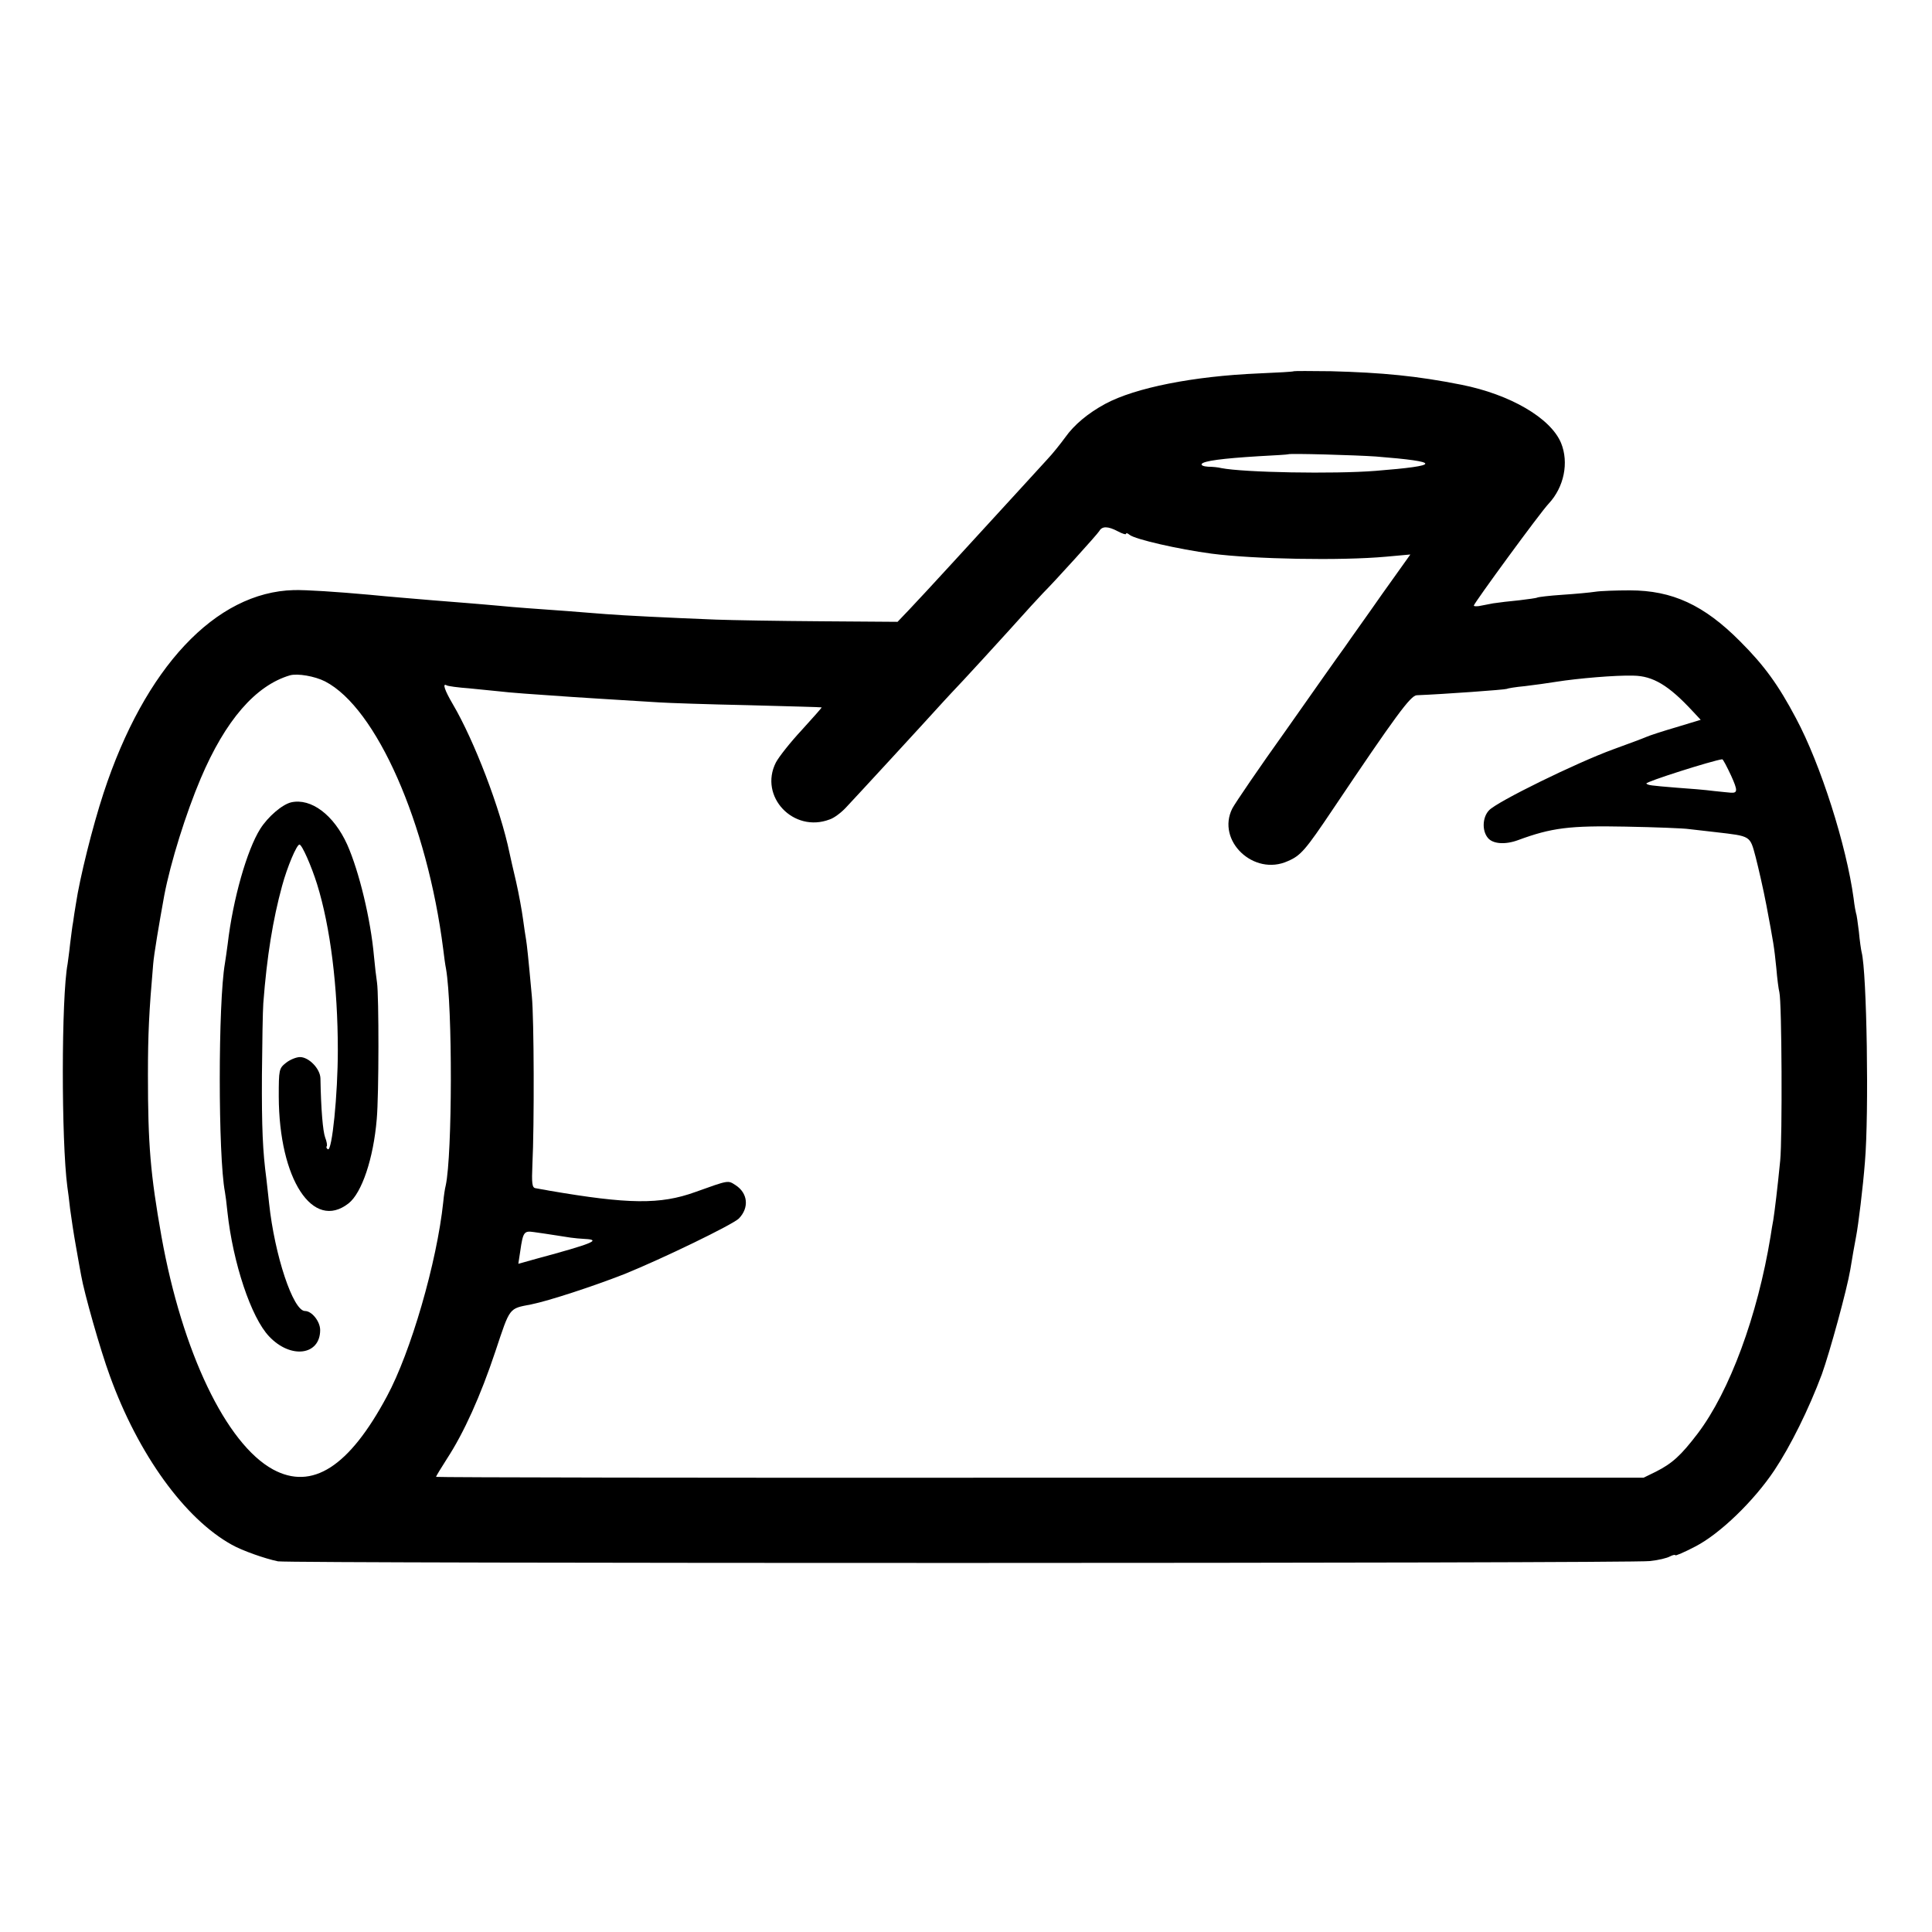
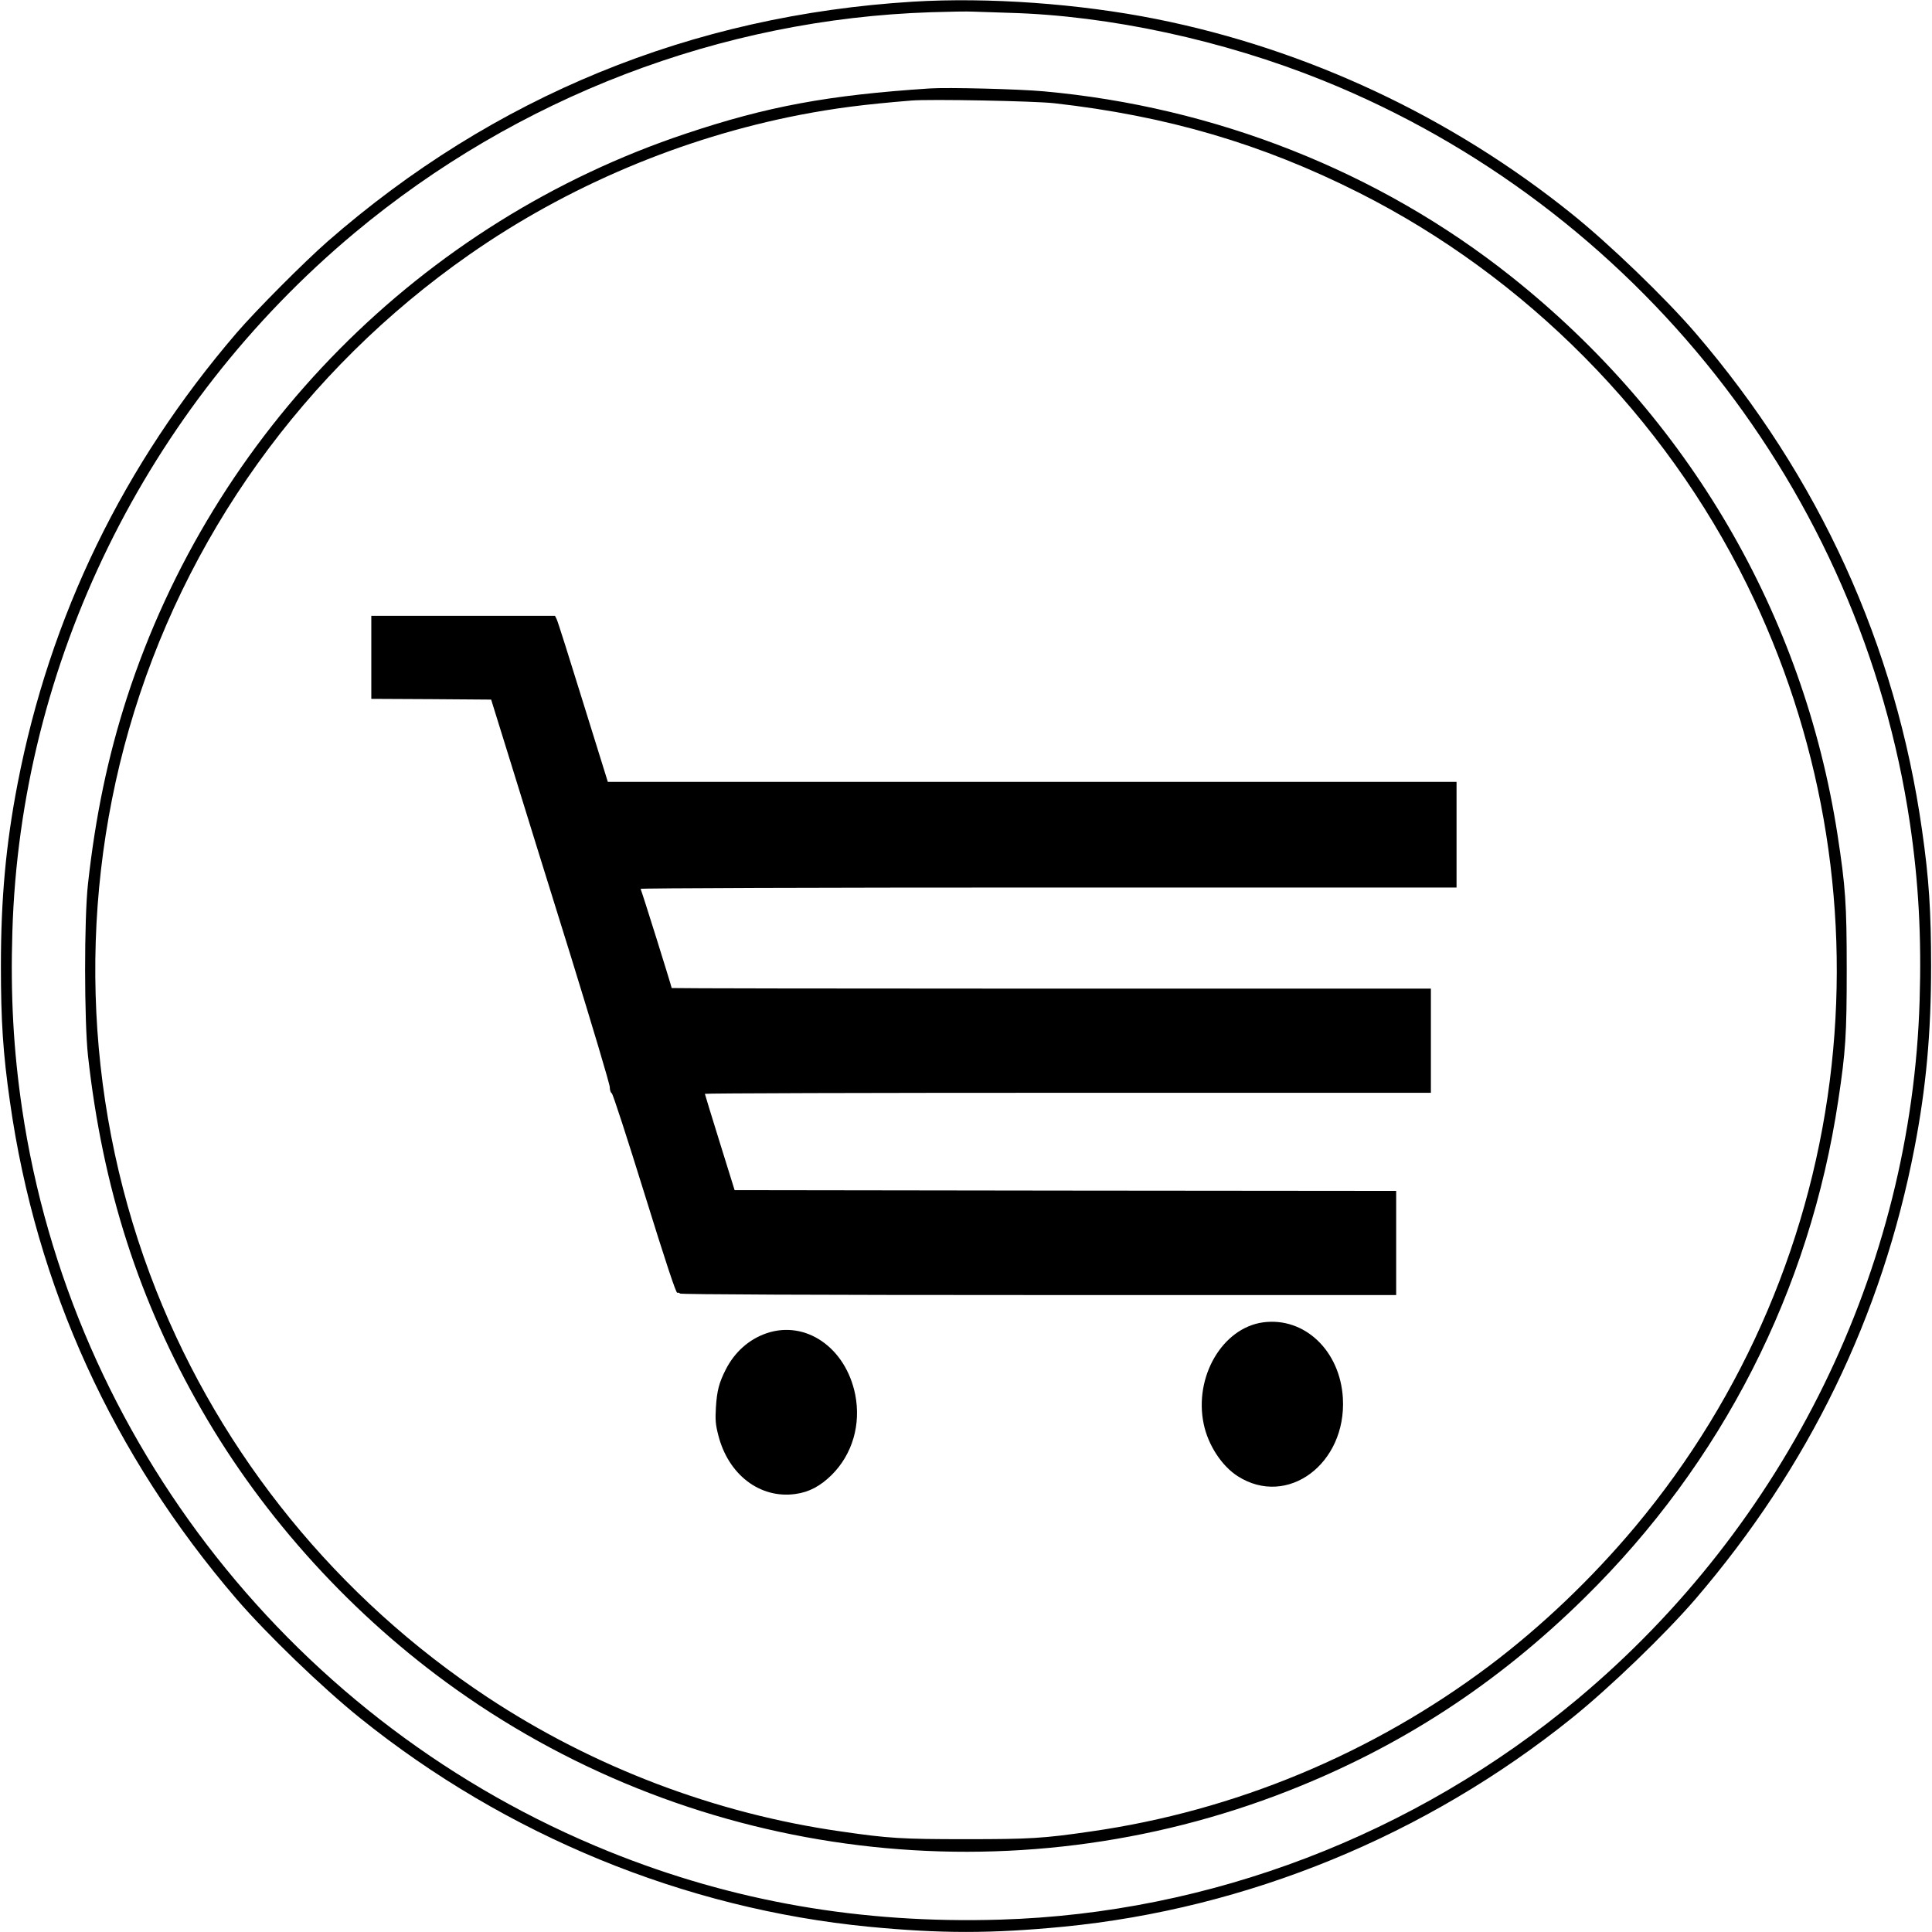
- <svg xmlns="http://www.w3.org/2000/svg" version="1.0" width="700pt" height="700pt" viewBox="0 0 700 700" preserveAspectRatio="xMidYMid meet">
-   <g transform="translate(0,700) scale(0.1,-0.1)" fill="#000000" stroke="none">
-     <path d="M4688 5655 c-2 -2 -59 -5 -128 -8 -237 -10 -447 -52 -555 -110 -63 -34 -113 -76 -145 -121 -16 -22 -46 -60 -67 -82 -37 -41 -100 -109 -337 -368 -66 -72 -139 -151 -162 -175 l-42 -44 -278 2 c-154 1 -324 4 -379 6 -177 7 -338 15 -400 20 -33 3 -96 7 -140 11 -124 9 -185 13 -245 19 -30 3 -83 7 -117 10 -35 3 -91 7 -125 10 -69 6 -159 13 -228 20 -122 11 -230 18 -275 17 -284 -7 -541 -281 -690 -736 -40 -122 -86 -307 -100 -401 -4 -22 -8 -51 -10 -65 -3 -14 -7 -50 -11 -80 -3 -30 -8 -63 -9 -72 -23 -121 -23 -642 -1 -808 2 -14 7 -50 10 -80 4 -30 13 -91 21 -135 8 -44 16 -92 19 -106 11 -64 70 -272 104 -364 103 -285 272 -518 442 -612 37 -21 119 -50 167 -60 40 -8 4907 -8 4971 1 30 3 63 11 73 17 10 5 19 7 19 4 0 -3 33 11 73 32 89 46 212 165 286 276 58 87 125 222 172 348 29 81 91 307 103 379 7 44 15 88 21 120 8 41 25 179 32 270 15 175 7 688 -12 760 -2 8 -7 42 -10 75 -4 32 -8 62 -10 65 -1 3 -6 28 -9 55 -26 191 -119 485 -209 653 -64 121 -115 191 -202 278 -131 132 -246 185 -400 185 -49 0 -106 -2 -125 -5 -19 -3 -73 -8 -119 -11 -46 -3 -87 -8 -91 -10 -3 -2 -33 -6 -66 -10 -32 -3 -75 -8 -94 -11 -19 -4 -43 -8 -52 -10 -10 -1 -18 -1 -18 2 0 8 242 339 271 369 56 60 74 149 45 220 -38 91 -185 176 -361 211 -161 32 -286 44 -473 49 -72 1 -132 1 -134 0z m297 -309 c239 -19 239 -33 -1 -52 -152 -12 -477 -6 -559 10 -11 3 -33 5 -48 5 -16 1 -26 5 -23 10 7 11 75 20 206 28 58 3 106 6 107 7 5 4 247 -3 318 -8z m-935 -271 c17 -9 30 -13 30 -9 0 4 6 2 13 -4 20 -16 176 -52 297 -68 153 -20 468 -26 632 -11 l88 8 -102 -143 c-55 -79 -117 -165 -136 -193 -20 -27 -115 -162 -212 -300 -98 -137 -185 -265 -195 -284 -59 -117 78 -247 201 -191 47 20 64 40 164 189 227 338 281 411 303 412 100 4 320 20 326 23 3 2 33 7 66 10 33 4 85 11 115 16 76 12 214 24 278 22 71 -1 128 -35 215 -129 l29 -31 -89 -27 c-48 -14 -97 -30 -108 -35 -11 -5 -65 -25 -120 -45 -132 -48 -422 -190 -450 -221 -24 -25 -26 -74 -4 -100 18 -22 63 -25 109 -8 122 45 187 53 390 49 107 -2 211 -6 230 -9 19 -2 62 -7 96 -11 129 -15 124 -12 145 -90 10 -39 28 -117 39 -175 26 -138 28 -149 36 -228 3 -37 8 -76 11 -87 9 -37 11 -529 3 -610 -10 -102 -20 -183 -25 -215 -3 -14 -7 -41 -10 -60 -47 -287 -148 -561 -264 -714 -61 -80 -92 -108 -151 -138 l-45 -22 -2188 0 c-1203 -1 -2187 1 -2187 3 0 3 18 32 39 65 62 95 122 228 176 390 54 162 48 154 130 170 64 13 223 65 338 110 138 56 390 178 414 201 38 39 33 92 -12 121 -28 18 -23 19 -146 -25 -127 -46 -243 -44 -529 5 -19 4 -42 7 -50 9 -12 2 -14 17 -11 86 7 140 6 529 -2 609 -13 144 -18 188 -21 206 -2 11 -7 44 -11 74 -4 30 -15 91 -25 135 -11 45 -21 92 -24 105 -33 160 -128 407 -205 538 -30 51 -39 78 -23 69 4 -3 41 -8 82 -11 41 -4 91 -9 110 -11 30 -4 125 -11 260 -20 31 -2 138 -9 320 -20 30 -2 174 -7 320 -10 146 -4 266 -7 267 -8 1 -1 -32 -38 -72 -82 -41 -44 -83 -97 -94 -118 -62 -123 64 -256 195 -206 16 5 42 25 58 42 35 37 280 303 356 387 8 9 40 43 71 76 30 32 104 113 164 179 59 66 115 127 124 136 42 42 197 213 204 225 10 18 31 18 67 -1z m-2872 -544 c186 -96 370 -514 428 -971 3 -25 7 -56 10 -70 24 -139 23 -673 -1 -785 -3 -11 -7 -38 -9 -60 -23 -219 -118 -545 -204 -704 -137 -256 -271 -342 -413 -265 -170 93 -329 426 -404 844 -40 226 -49 332 -49 585 0 149 4 229 19 402 3 37 21 143 40 248 23 121 79 299 132 424 90 212 199 337 323 374 28 8 91 -3 128 -22z m5094 -341 c25 -55 24 -64 -2 -62 -3 0 -30 3 -60 6 -30 4 -90 9 -135 12 -98 8 -103 9 -110 15 -5 6 241 84 275 88 3 0 17 -27 32 -59z m-4257 -1666 c28 -4 55 -9 60 -9 6 -1 26 -3 45 -4 60 -3 26 -17 -174 -71 l-68 -19 7 46 c10 70 14 74 49 69 17 -2 54 -8 81 -12z" />
-     <path d="M1055 4093 c-33 -8 -84 -52 -112 -96 -48 -76 -99 -254 -118 -417 -3 -25 -8 -56 -10 -70 -25 -143 -25 -698 0 -829 2 -10 6 -42 9 -72 20 -185 86 -383 151 -451 78 -83 185 -69 185 23 0 31 -30 69 -55 69 -43 0 -110 202 -130 390 -3 30 -8 71 -10 90 -13 98 -17 183 -16 375 1 116 3 233 5 260 13 171 35 304 68 425 19 70 53 150 63 150 9 0 43 -77 64 -144 48 -155 75 -371 75 -601 0 -161 -21 -368 -36 -359 -5 3 -7 8 -4 11 2 3 0 17 -6 32 -8 22 -15 100 -17 214 -1 35 -42 77 -74 77 -13 0 -36 -9 -51 -21 -25 -20 -26 -24 -26 -122 1 -300 124 -488 253 -387 48 38 90 162 102 305 8 87 8 447 1 495 -3 19 -8 62 -11 95 -12 135 -54 308 -97 405 -49 108 -131 169 -203 153z" />
-   </g>
+ <svg xmlns="http://www.w3.org/2000/svg" version="1" width="1706.667" height="1706.667" viewBox="0 0 1280 1280">
+   <path d="M605 1.1c-146.8 9-277.9 62.7-388 158.9-15.4 13.5-47.4 45.6-60.2 60.5C81.7 308 33.1 408 11.6 519.5 3.9 559.4.6 595.4.6 640c0 36.2 1.4 58 6 90C24 852.7 74.7 963.9 156.8 1059.5c20 23.2 56.7 58.6 81.7 78.7 96.8 77.9 215.1 126.4 337 138.3 47.6 4.6 81.4 4.6 129 0 121.9-11.9 240.2-60.4 337-138.3 25-20.1 61.7-55.5 81.7-78.7 75.1-87.5 123.7-187.5 145.2-299 7.7-39.9 11-75.9 11-120.5 0-36.2-1.4-58-6-90-17.4-122.7-68.1-233.9-150.2-329.5-20-23.2-56.7-58.6-81.7-78.7C961.5 77.4 866.1 32.6 766 12.6 714.9 2.4 654.6-1.9 605 1.1zm63.7 7.4c66.3 1.8 141.9 18.2 207.8 44.8 207.5 83.8 356.4 272.4 388.9 492.3 5.7 38.6 7.7 75.1 6.4 117.2-5.3 177.8-88.3 347.2-226.6 462.8-108 90.2-243.6 142-382.4 146.2-92.5 2.8-177.3-12-259.3-45.1C196 1142.9 47.1 954.3 14.6 734.4c-5.7-38.6-7.7-75.1-6.4-117.2C13.5 439.4 96.5 270 234.8 154.4 342.6 64.4 477.7 12.6 616.9 8.1c11.9-.4 24.3-.6 27.6-.4 3.3.1 14.2.5 24.2.8z" />
+   <path d="M616 58.6C548.7 63 508.3 70.5 454.5 88.5 279.2 147 141.1 286.3 84 462.5c-12.5 38.8-20.7 77.8-25.7 123-2.6 23-2.5 91.1 0 114C68 787 92 861.8 133.6 934.1c41.2 71.8 100.4 136.8 168.9 185.4 160 113.6 367.9 138.9 551 67 74.6-29.3 138.3-70.8 196.3-127.9C1140.9 969 1199 855.1 1217.9 729c4.9-32.4 5.6-43.6 5.6-86.5 0-43.9-.8-54.9-6.1-89.5-22.6-146-98.9-276.6-216.2-369.8C913.8 113.7 805 70.7 691.4 60.5c-16.2-1.5-64-2.7-75.4-1.9zm82.5 9.8c74.6 8.4 137.6 26.9 201.7 59.2 110.7 55.8 202.6 148.6 257.3 259.9 48.6 98.9 67.9 208.7 56 318.2-12.3 112.6-57.5 218.8-130 305.6-28.7 34.3-62.2 66.3-96.9 92.4-77.5 58.2-168.6 96.1-263.9 109.7-31.6 4.6-40.3 5.1-82.7 5.1-42.4 0-51.1-.5-82.7-5.1-83.2-11.8-164.2-42.6-234.3-88.9-99.1-65.5-176.1-160-219.5-269.5-46.7-117.9-53.1-249.5-18.1-371.7 36.4-127 116-238.1 225.4-314.5 64.8-45.3 140.8-77.5 219.2-92.7 23-4.4 42.1-6.9 74-9.5 12.2-1 81.3.3 94.5 1.8z" />
+   <path d="M246 435.5V463l39.7.2 39.7.3 13.2 42.5c7.2 23.4 24.9 80.4 39.3 126.6 14.3 46.3 26.1 85.7 26.1 87.7 0 1.9.6 3.7 1.3 4 .7.2 10.4 30.2 21.7 66.6 14 45.2 20.9 65.9 21.7 65.6.7-.2 1.5 0 1.8.5.4.6 87.9 1 237.6 1H925v-69l-219.1-.2-219.2-.3-9.8-31.5c-5.4-17.3-9.8-31.8-9.9-32.3 0-.4 108.2-.7 240.5-.7H948v-69H696.5c-138.3 0-251.5-.2-251.5-.4 0-.9-20-64.9-20.6-65.7-.3-.5 115.4-.9 270-.9H965v-70H402.7l-16.4-52.7c-9-29.1-16.8-53.8-17.5-55.1l-1.1-2.2H246v27.5zM836.8 876.1c-26.9 3.7-45.9 36.1-39.3 67.4 2.9 13.9 11.9 27.7 22.5 34.5 32.8 21 72.1-8.1 69.7-51.6-1.8-31.5-25.4-54-52.9-50.3zM507.9 883.3c-11.7 4-21.2 12.5-27.1 24.1-4.5 8.9-5.8 14.1-6.5 25.1-.5 8.3-.2 11.5 1.6 18.4 6.6 26.1 27.6 42.2 51.1 38.9 9-1.2 16.5-5.2 24.1-12.7 13.7-13.7 19.4-33.4 15.5-53.2-6.3-31.1-32.8-49.4-58.7-40.6z" />
</svg>
